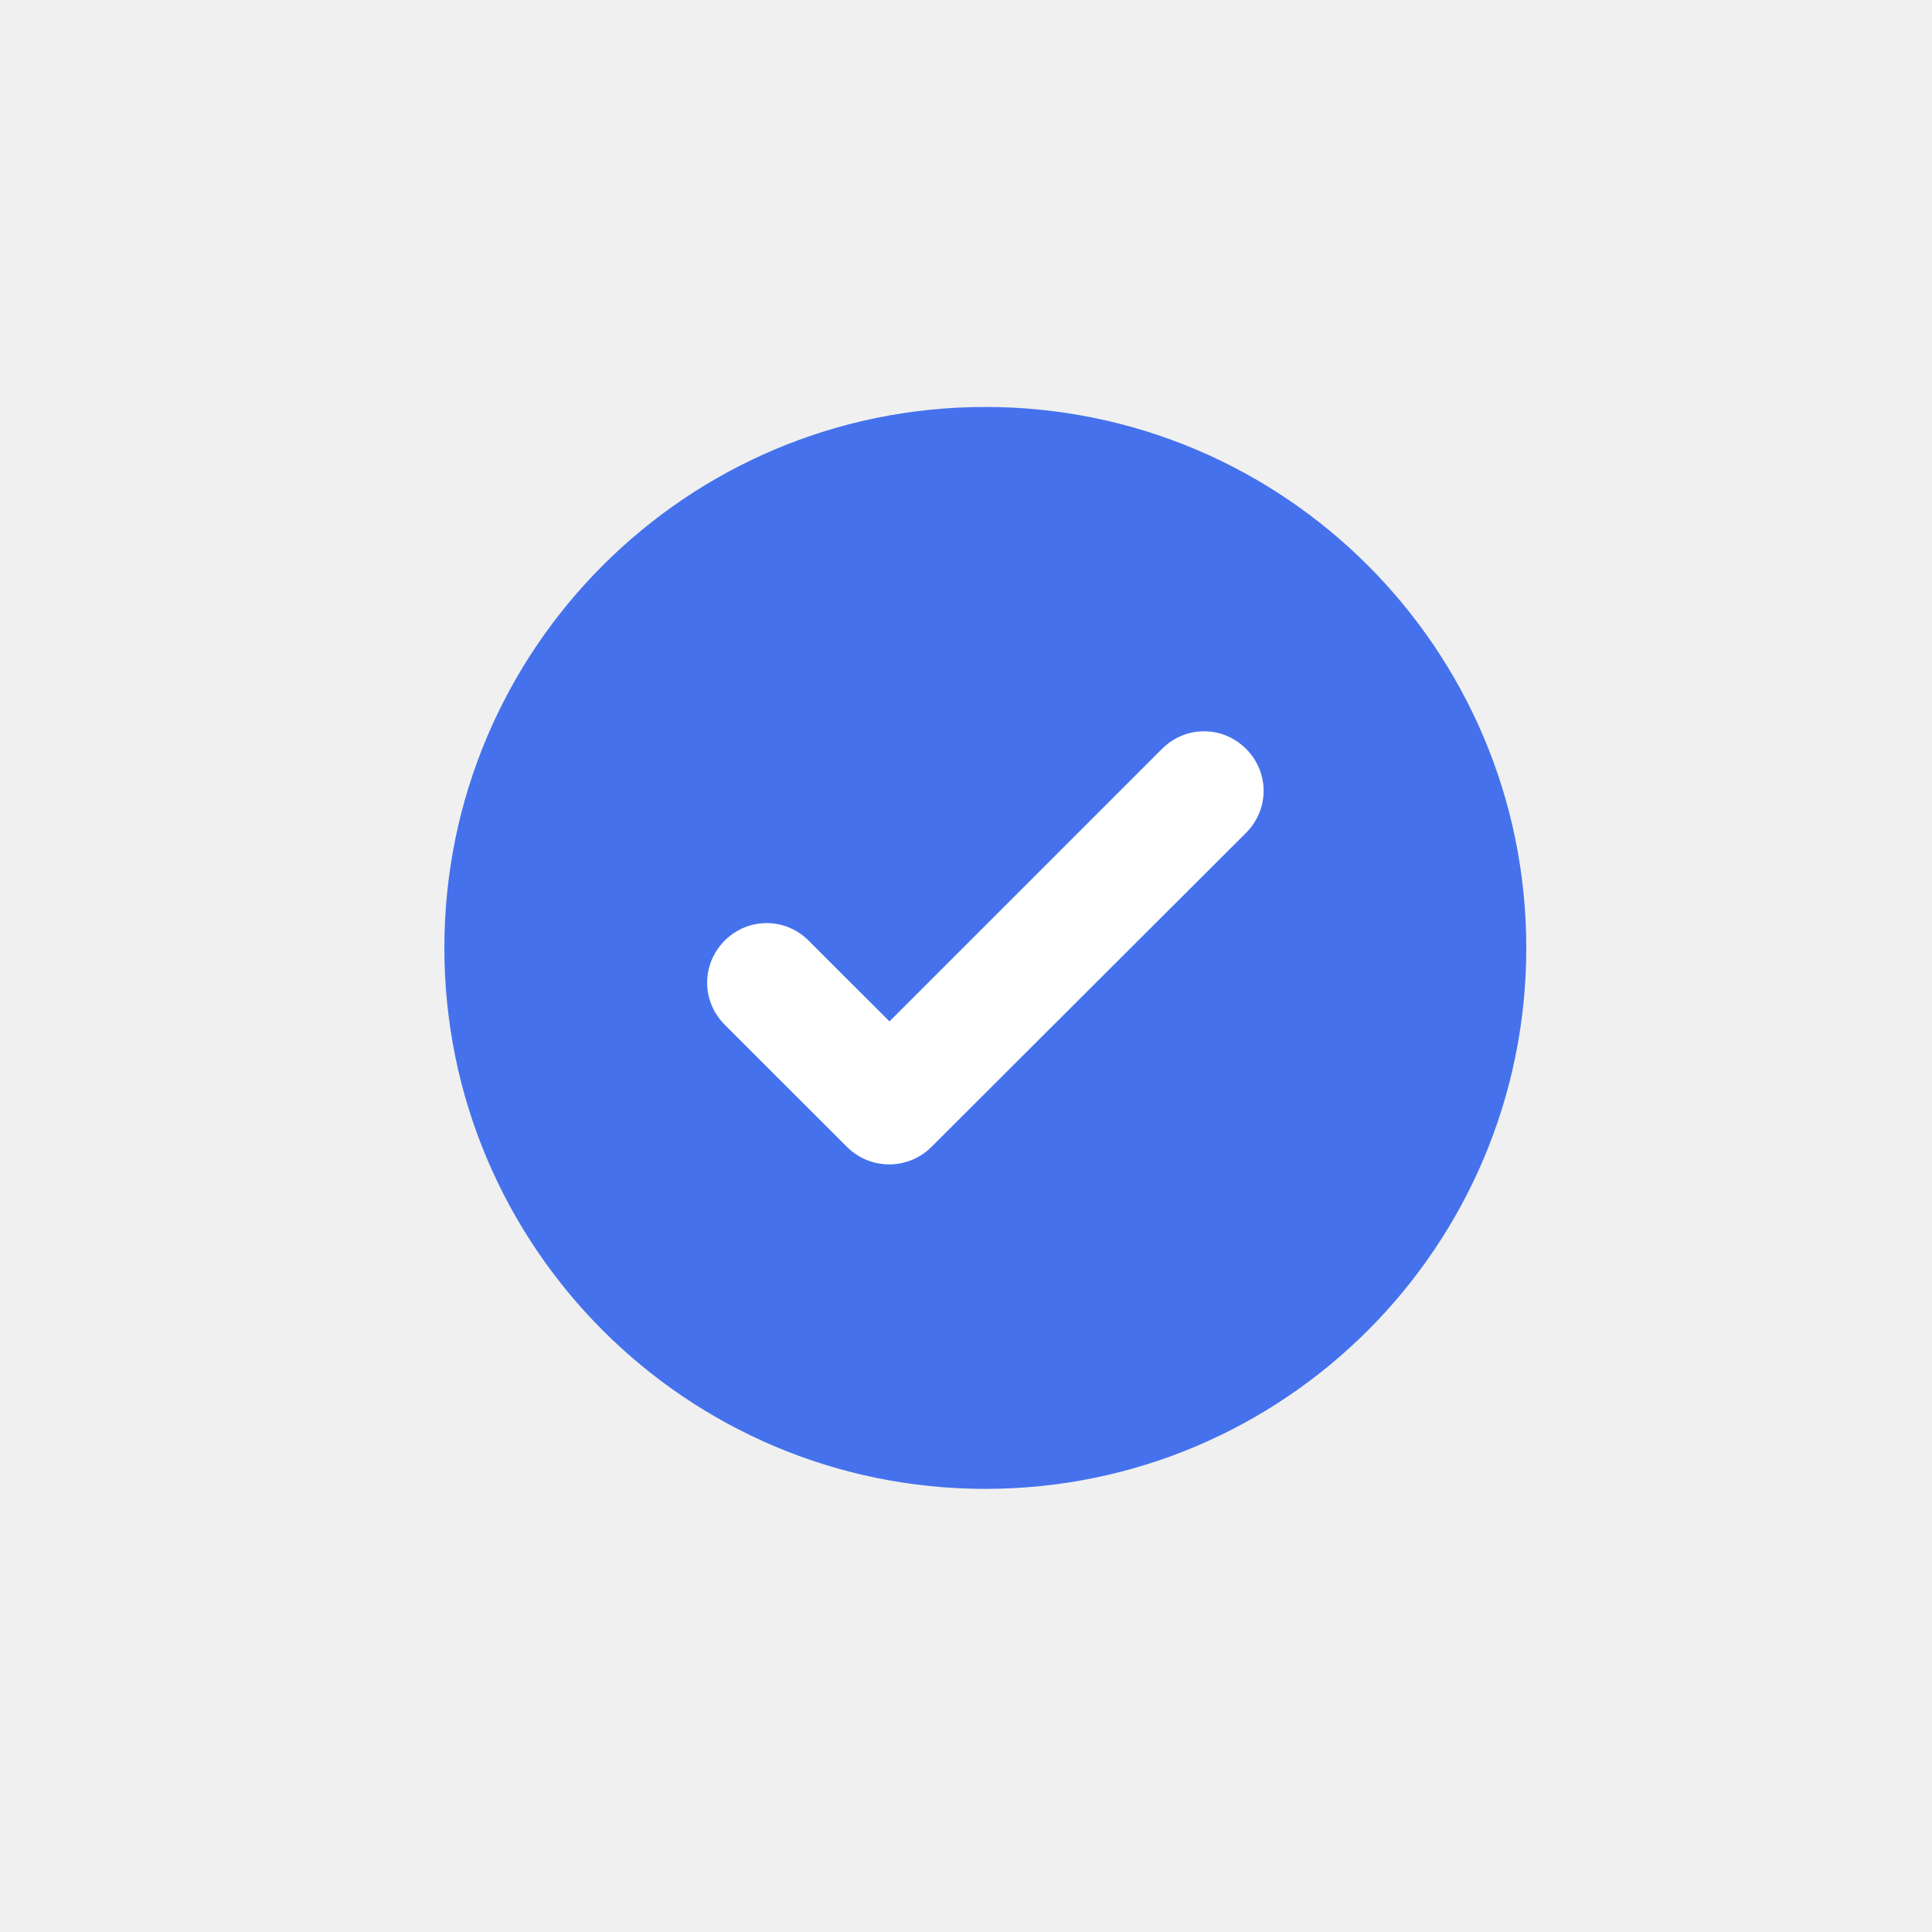
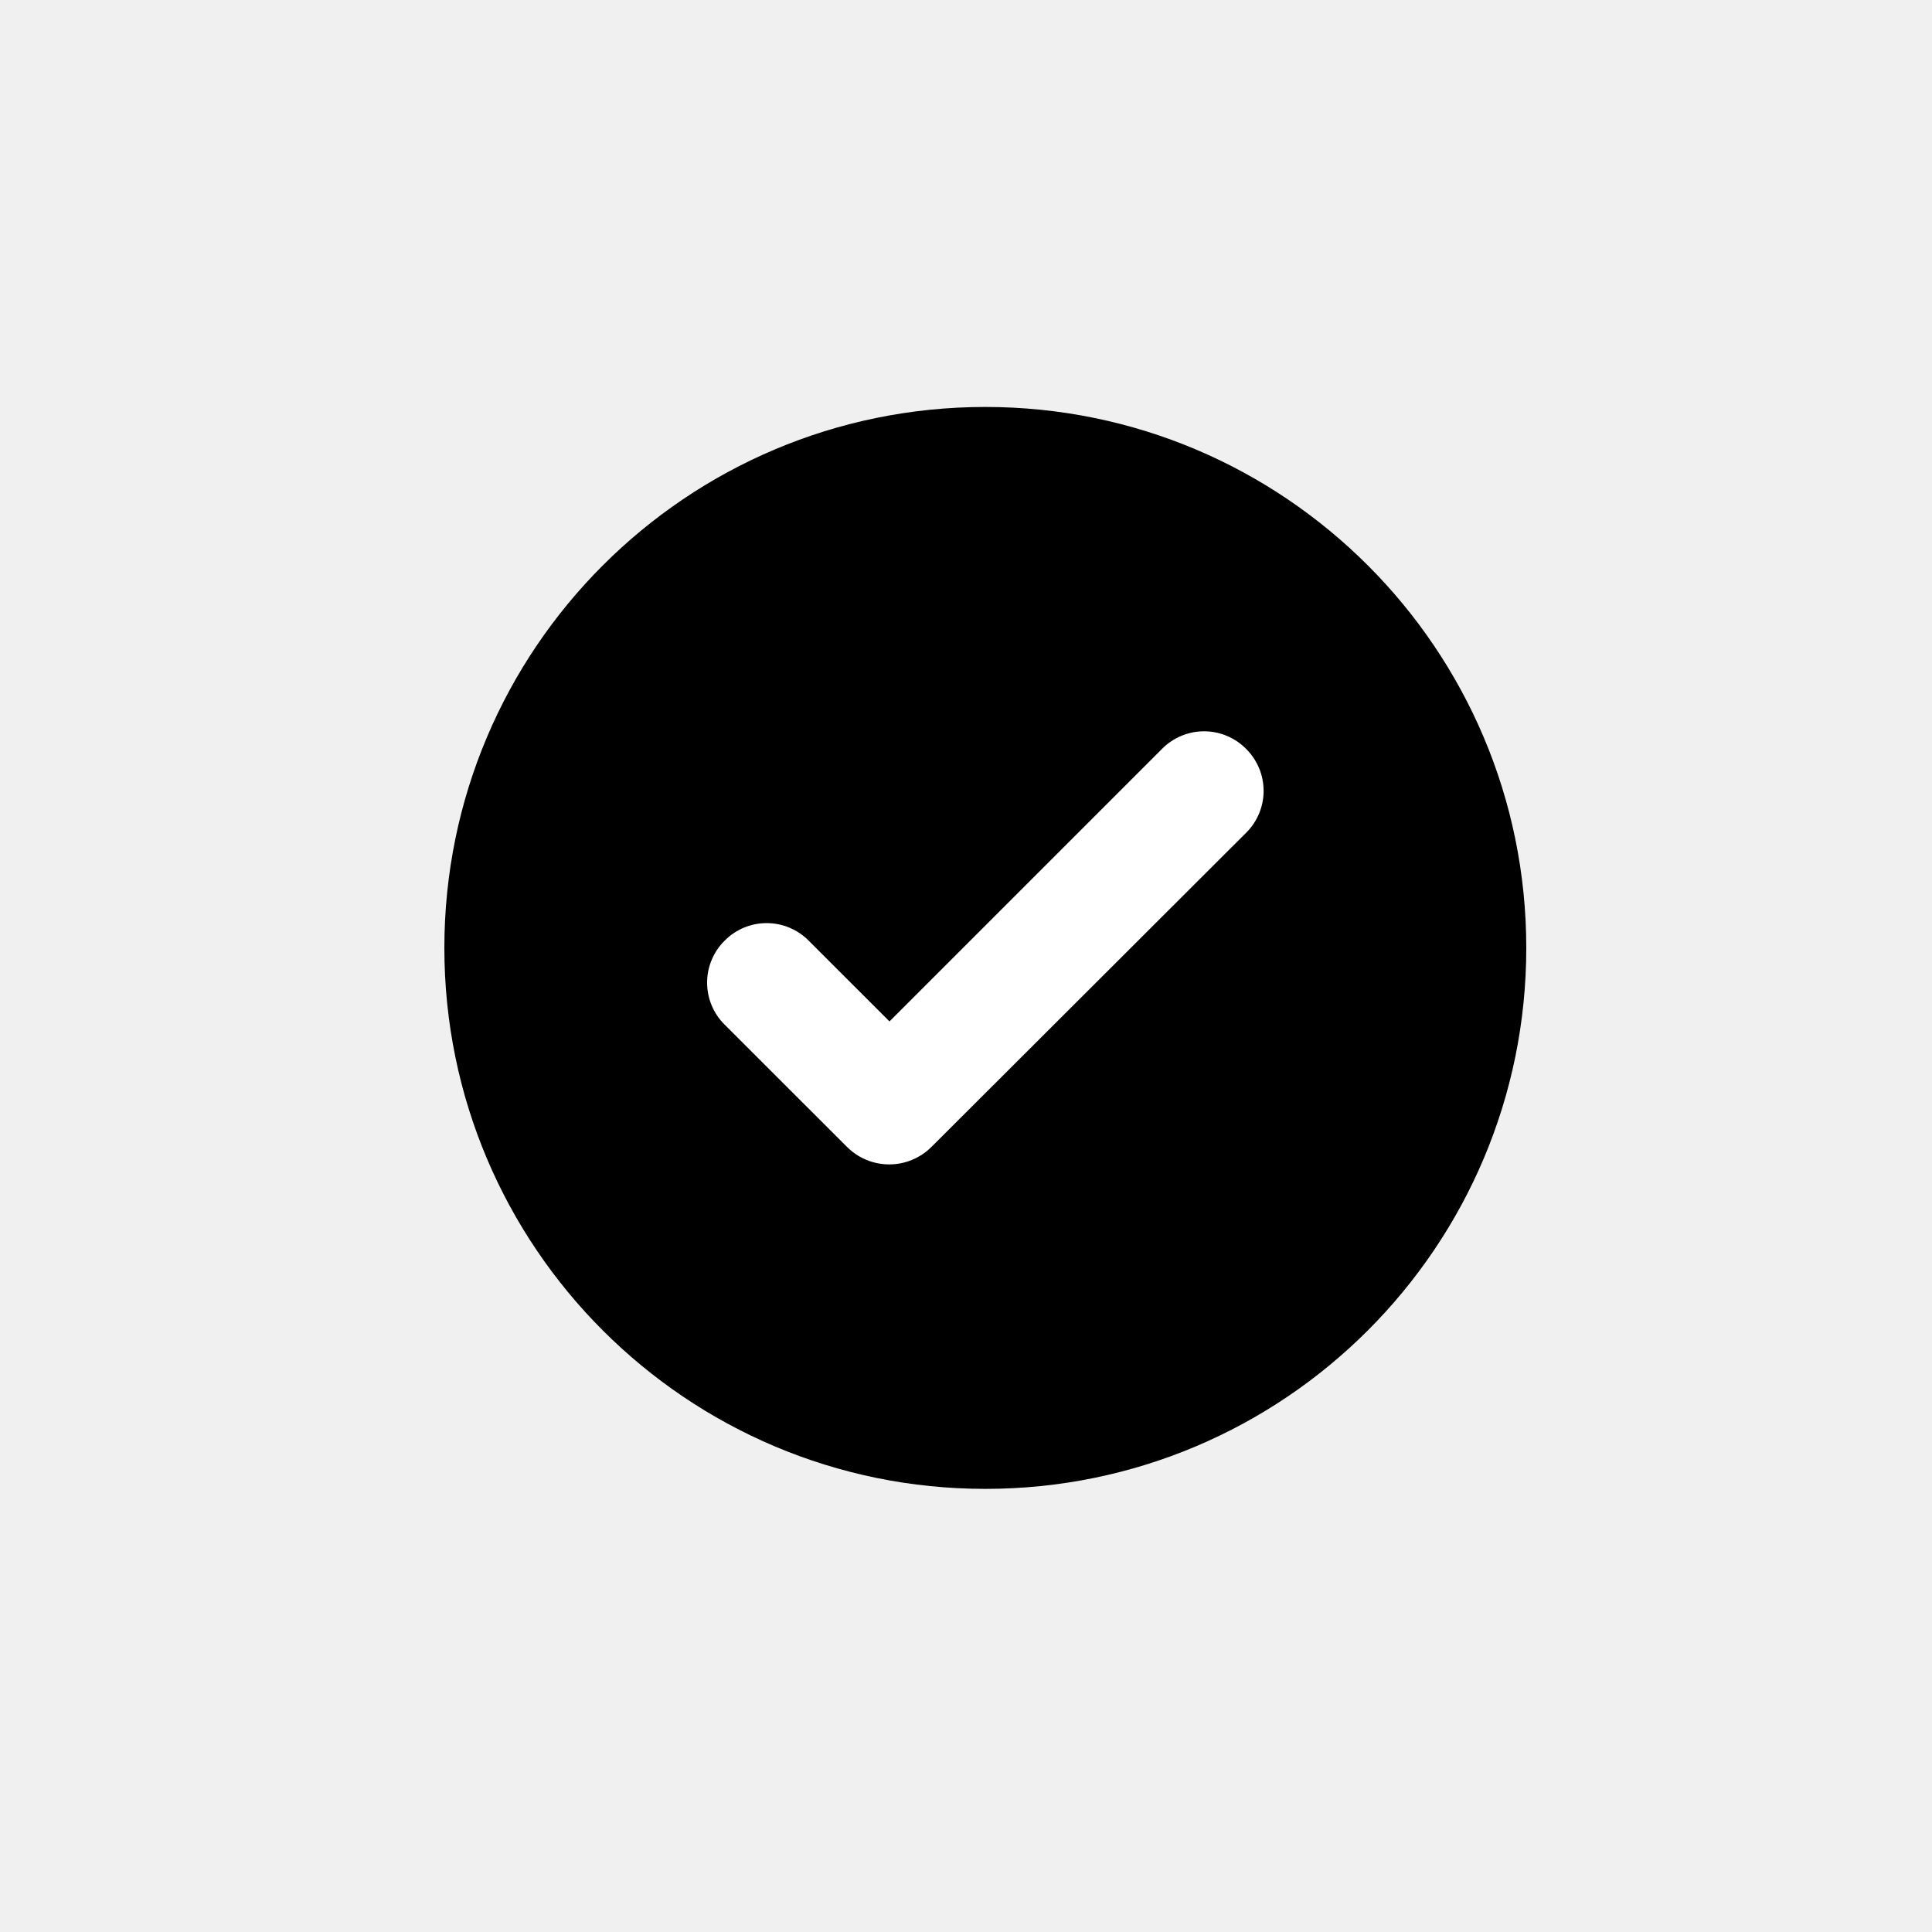
<svg xmlns="http://www.w3.org/2000/svg" width="25" height="25" viewBox="0 0 25 25" fill="none">
-   <g id="done">
-     <ellipse id="Ellipse 1049" cx="12.75" cy="12.266" rx="7" ry="7" fill="#4572EC" />
-     <path id="Vector" d="M11.51 13.217L10.464 12.172C10.162 11.869 9.68 11.869 9.377 12.172C9.075 12.475 9.075 12.956 9.377 13.259L10.959 14.84C11.262 15.143 11.751 15.143 12.054 14.84L16.124 10.777C16.427 10.474 16.427 9.993 16.124 9.69C15.821 9.387 15.34 9.387 15.037 9.69L11.51 13.217Z" fill="white" />
-   </g>
+   <ellipse cx="12.75" cy="12.266" rx="7" ry="7" fill="currentColor" />
+   <path d="M11.51 13.217l-1.046-1.045a.764.764 0 0 0-1.087 0 .764.764 0 0 0 0 1.087l1.582 1.581a.773.773 0 0 0 1.095 0l4.07-4.063a.764.764 0 0 0 0-1.087.764.764 0 0 0-1.087 0l-3.527 3.527z" fill="#fff" />
</svg>
